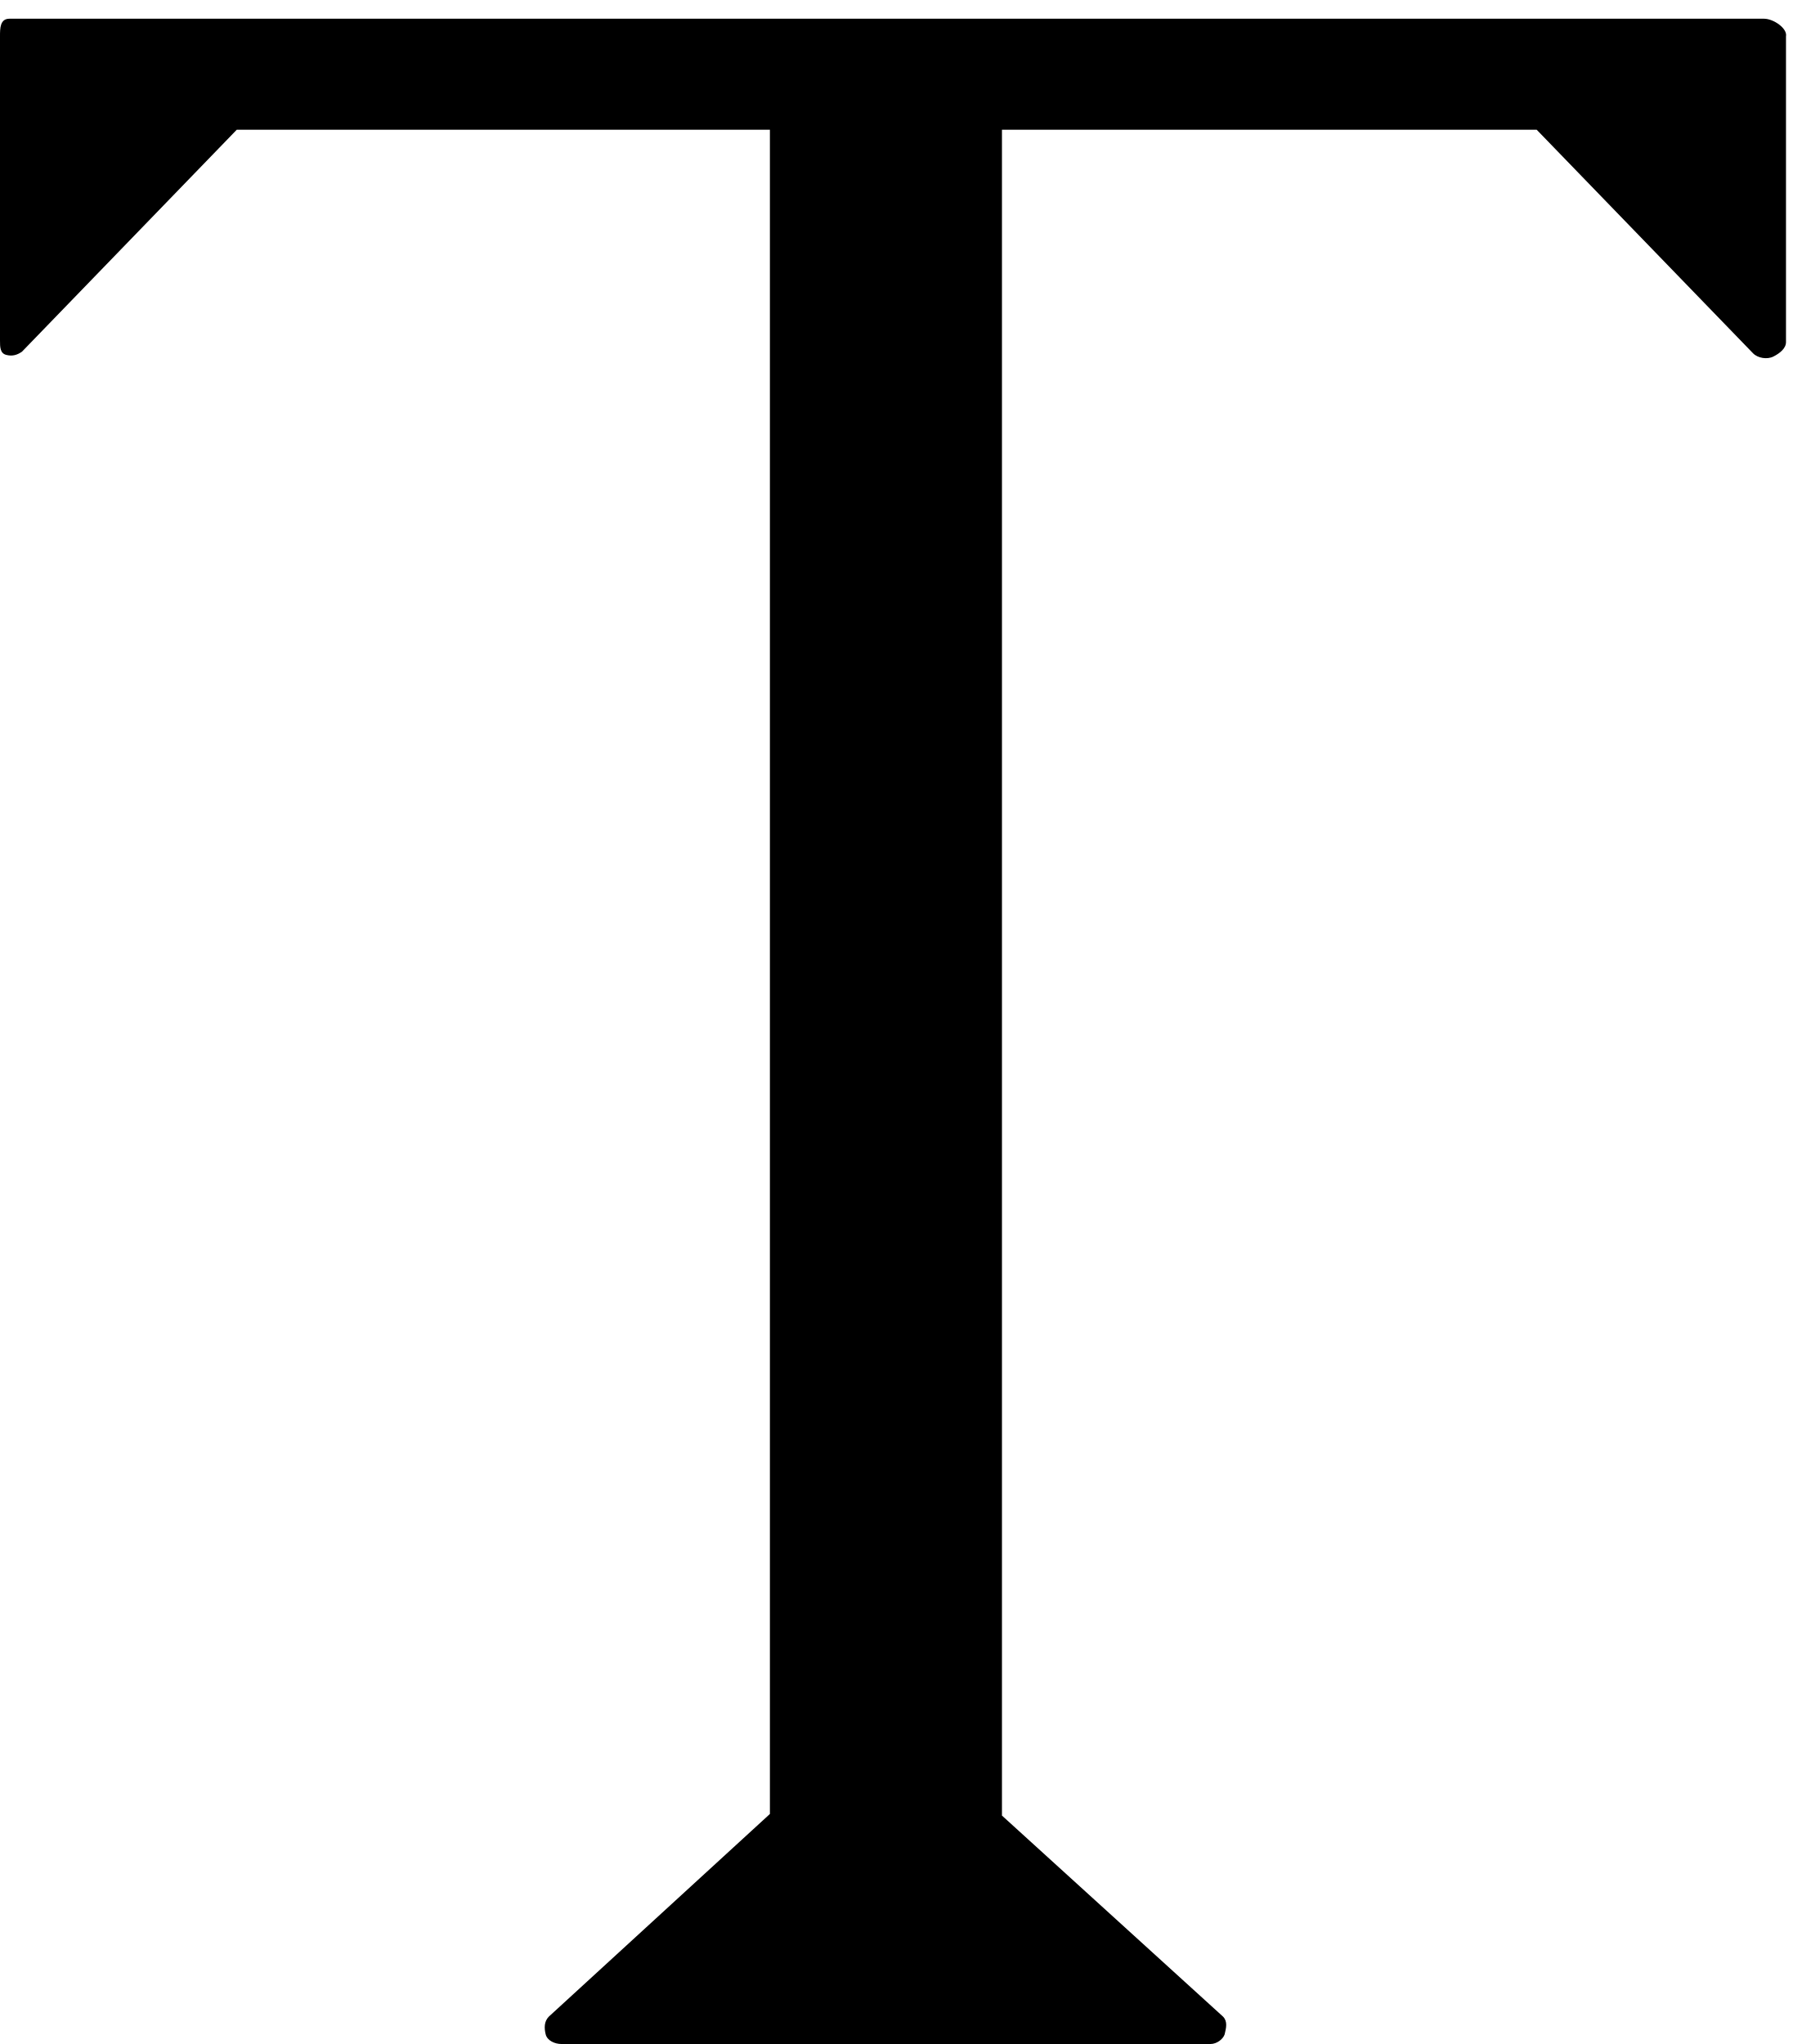
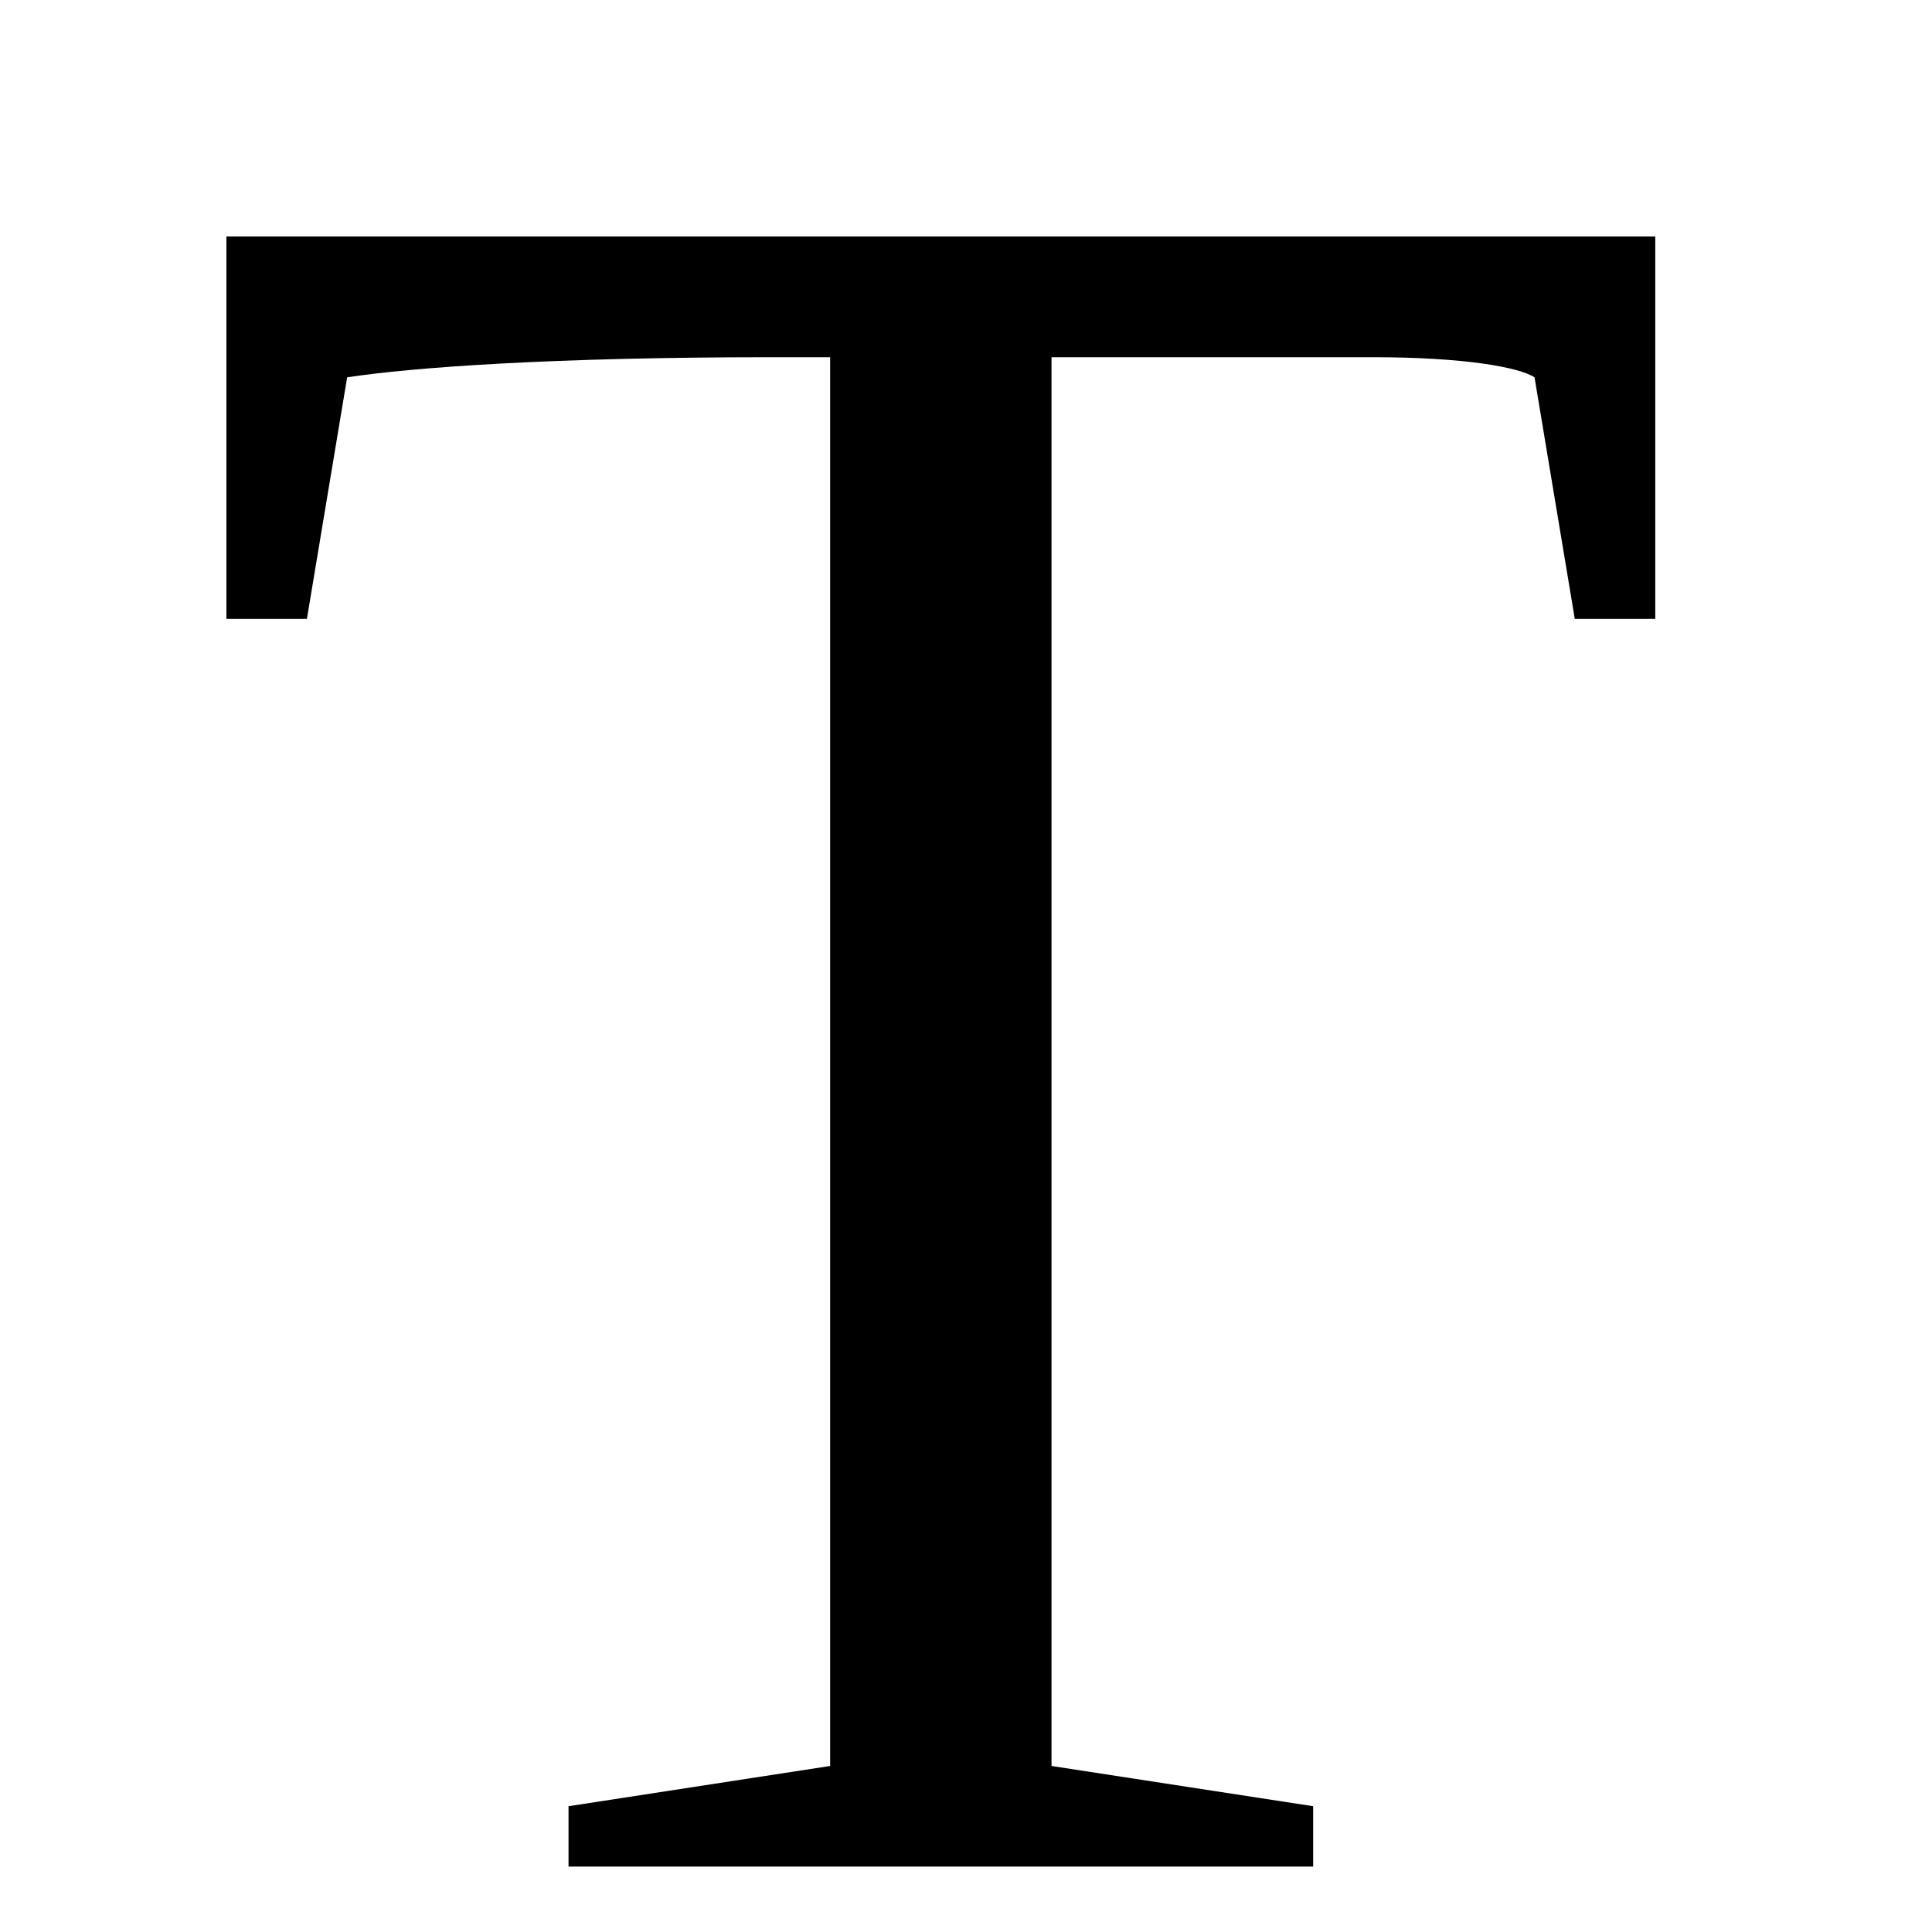
- <svg xmlns="http://www.w3.org/2000/svg" width="50" height="57" viewBox="0 0 50 57" fill="none">
-   <path d="M49.193 0.522H0.262C-5.21264e-08 0.522 0 0.791 0 1.015V9.494C0 9.673 -1.69411e-07 9.853 0.175 9.897C0.35 9.942 0.481 9.897 0.612 9.808L6.603 3.617H21.47V50.585L15.304 56.237C15.173 56.372 15.173 56.551 15.217 56.731C15.261 56.91 15.479 57 15.654 57H33.757C33.932 57 34.107 56.865 34.151 56.731C34.194 56.551 34.238 56.372 34.107 56.237L27.941 50.63V3.617H42.852L48.887 9.853C49.018 9.987 49.28 10.032 49.455 9.942C49.63 9.853 49.805 9.718 49.805 9.539V1.015C49.849 0.791 49.455 0.522 49.193 0.522Z" fill="black" />
+ <svg xmlns="http://www.w3.org/2000/svg" fill="#000000" width="50" height="50" viewBox="0 0 1.5 1.5" version="1.1">
+   <text xml:space="preserve" style="font-size:1.92px;fill:#000000;stroke-width:0.04" x="0.143" y="1.449" id="text5144">
+     <tspan id="tspan5142" style="font-size:1.92px;stroke-width:0.04" x="0.143" y="1.449">T</tspan>
+   </text>
</svg>
